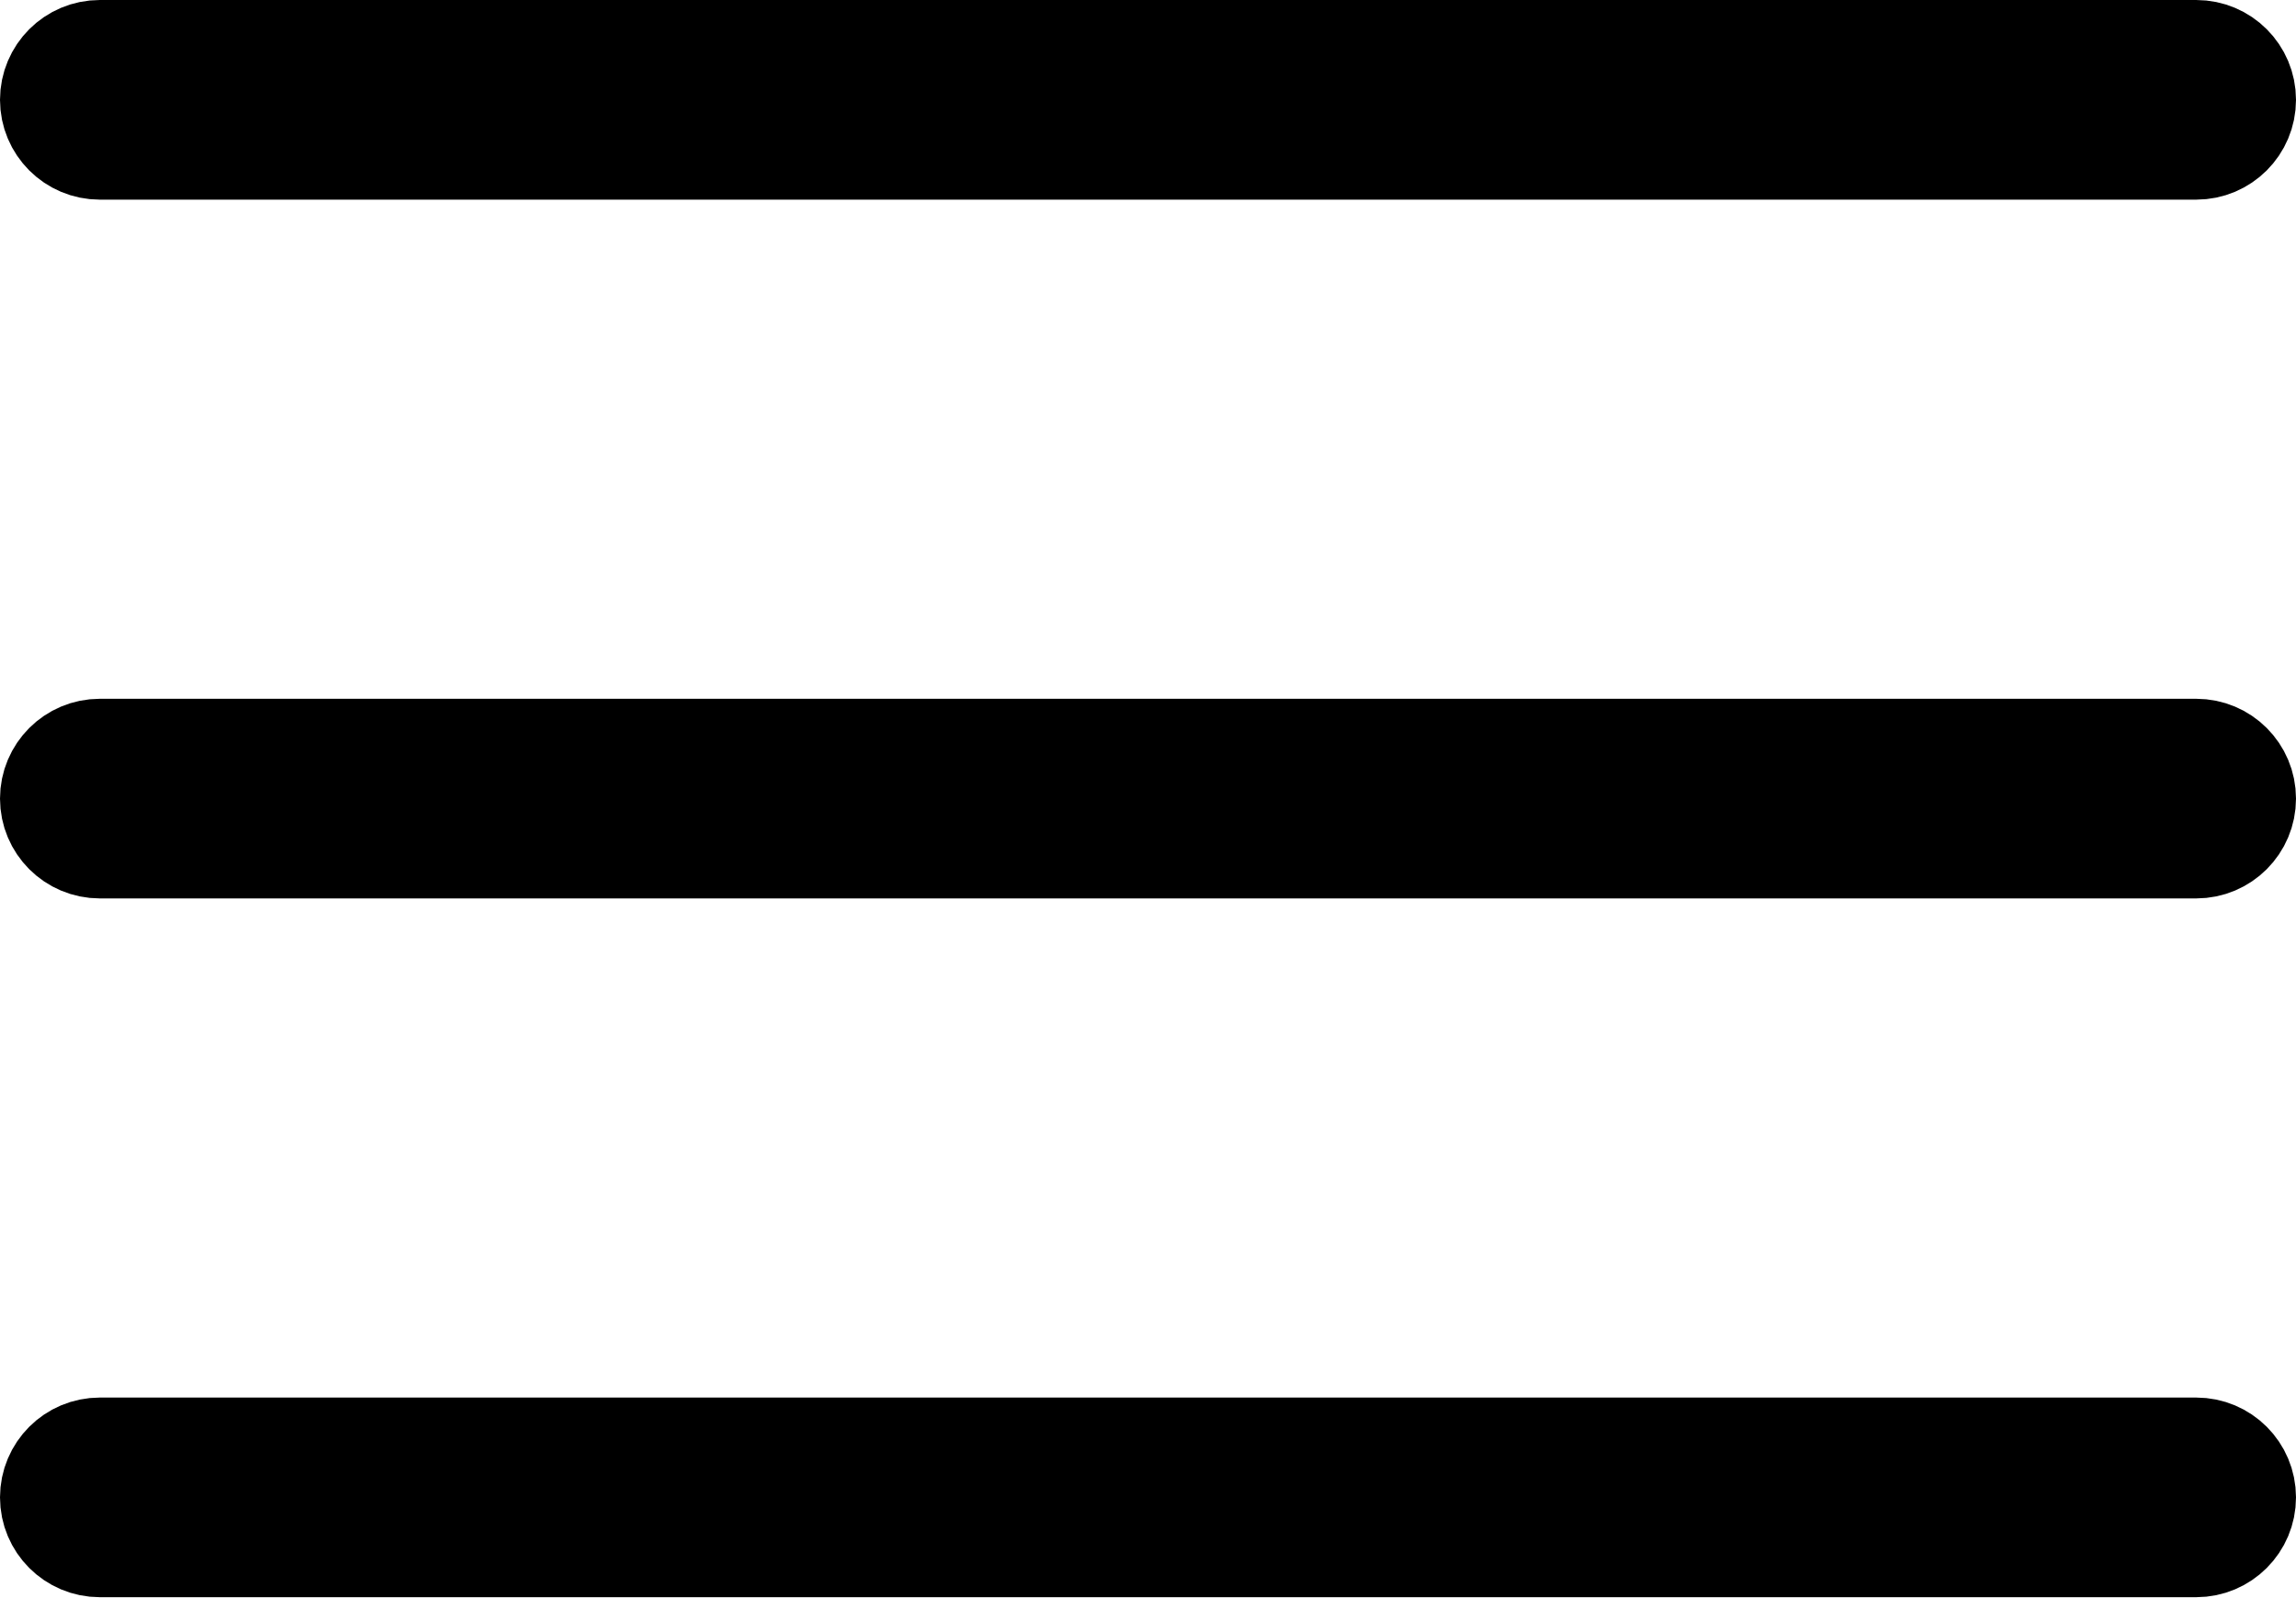
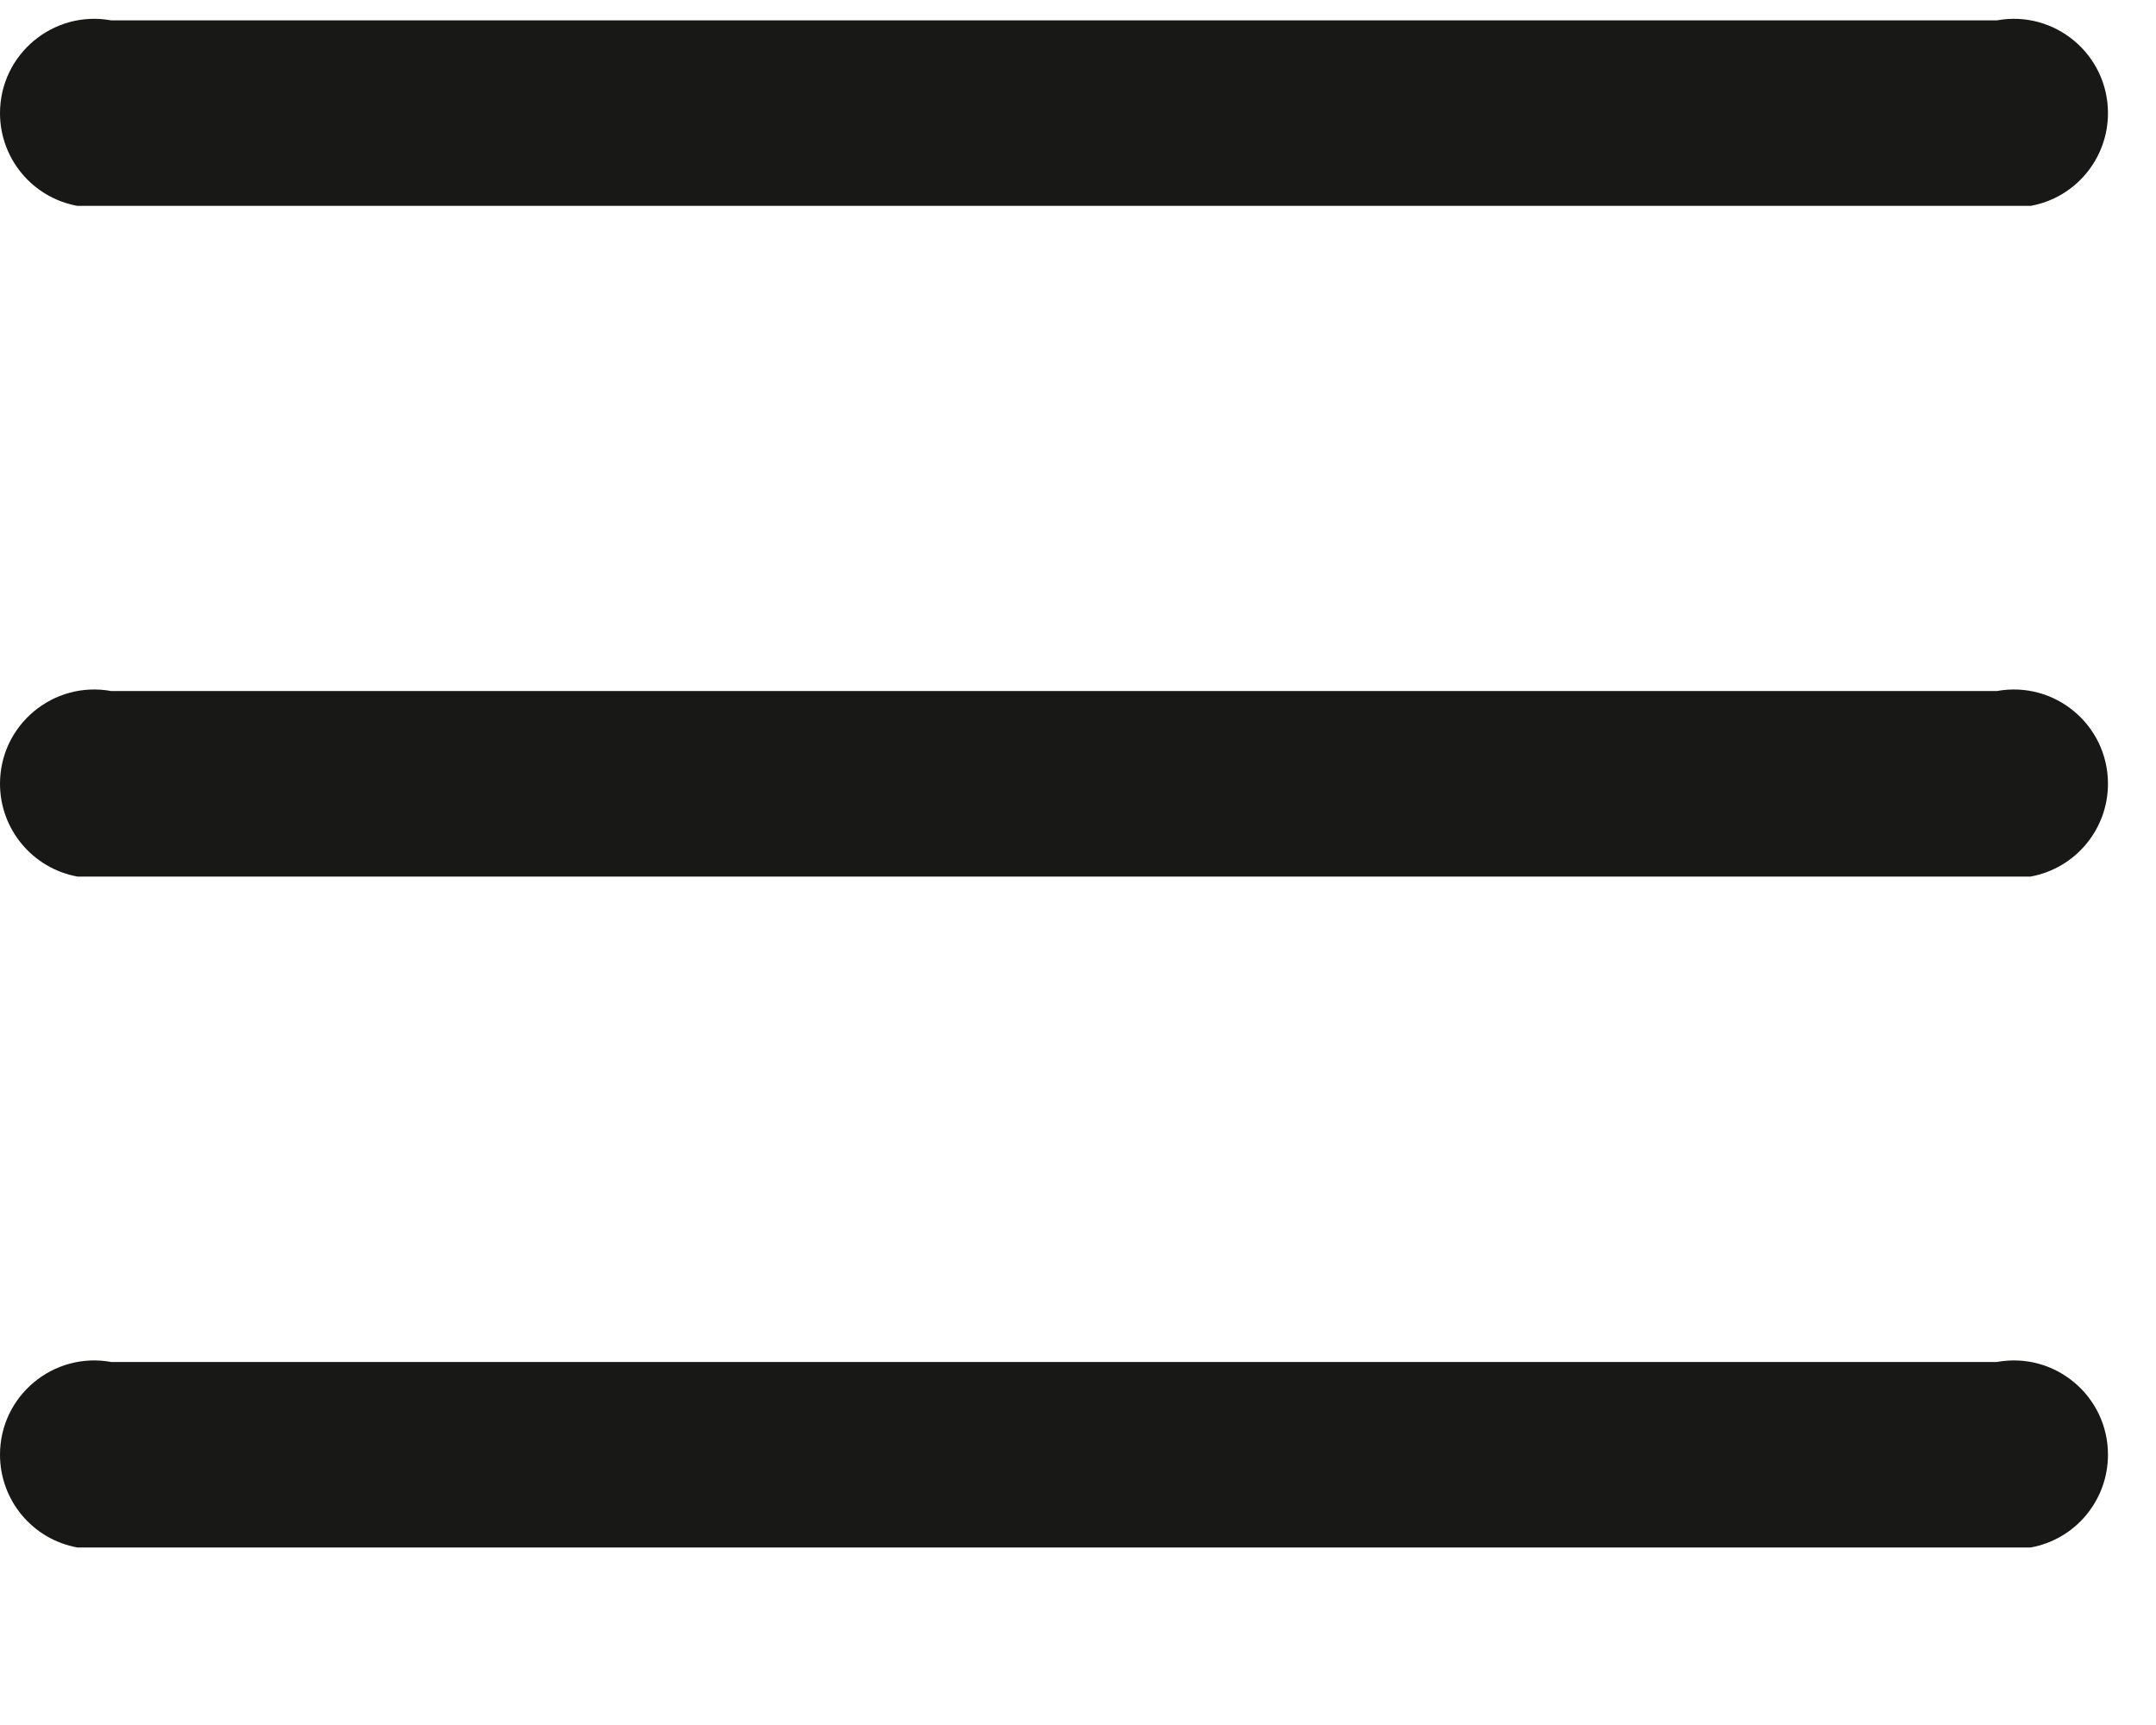
- <svg xmlns="http://www.w3.org/2000/svg" viewBox="0 0 23 16">
-   <defs>
-     <style>.cls-1{fill:none;stroke:#000;stroke-miterlimit:10;}</style>
-   </defs>
-   <g id="Layer_2" data-name="Layer 2">
-     <g id="Layer_1-2" data-name="Layer 1">
-       <rect class="cls-1" x="0.5" y="0.5" width="22" height="1" rx="0.5" />
-       <rect class="cls-1" x="0.5" y="7.5" width="22" height="1" rx="0.5" />
-       <rect class="cls-1" x="0.5" y="14.5" width="22" height="1" rx="0.5" />
-     </g>
-   </g>
+ <svg xmlns="http://www.w3.org/2000/svg" viewBox="0 0 25 20" fill="none">
+   <path d="M0 16.866C0 16.184 0.618 15.669 1.289 15.791L23.155 15.791C23.826 15.669 24.443 16.184 24.443 16.866V16.866C24.443 17.395 24.066 17.848 23.546 17.942L0.898 17.942C0.378 17.848 0 17.395 0 16.866V16.866Z" fill="#181817" />
+   <path d="M0 9.087C0 8.405 0.618 7.89 1.289 8.012L23.155 8.012C23.826 7.89 24.443 8.405 24.443 9.087V9.087C24.443 9.615 24.066 10.068 23.546 10.163L0.898 10.163C0.378 10.068 0 9.615 0 9.087V9.087Z" fill="#181817" />
+   <path d="M0 1.312C0 0.63 0.618 0.114 1.289 0.236L23.155 0.236C23.826 0.114 24.443 0.63 24.443 1.312V1.312C24.443 1.84 24.066 2.293 23.546 2.387L0.898 2.387C0.378 2.293 0 1.84 0 1.312V1.312Z" fill="#181817" />
</svg>
